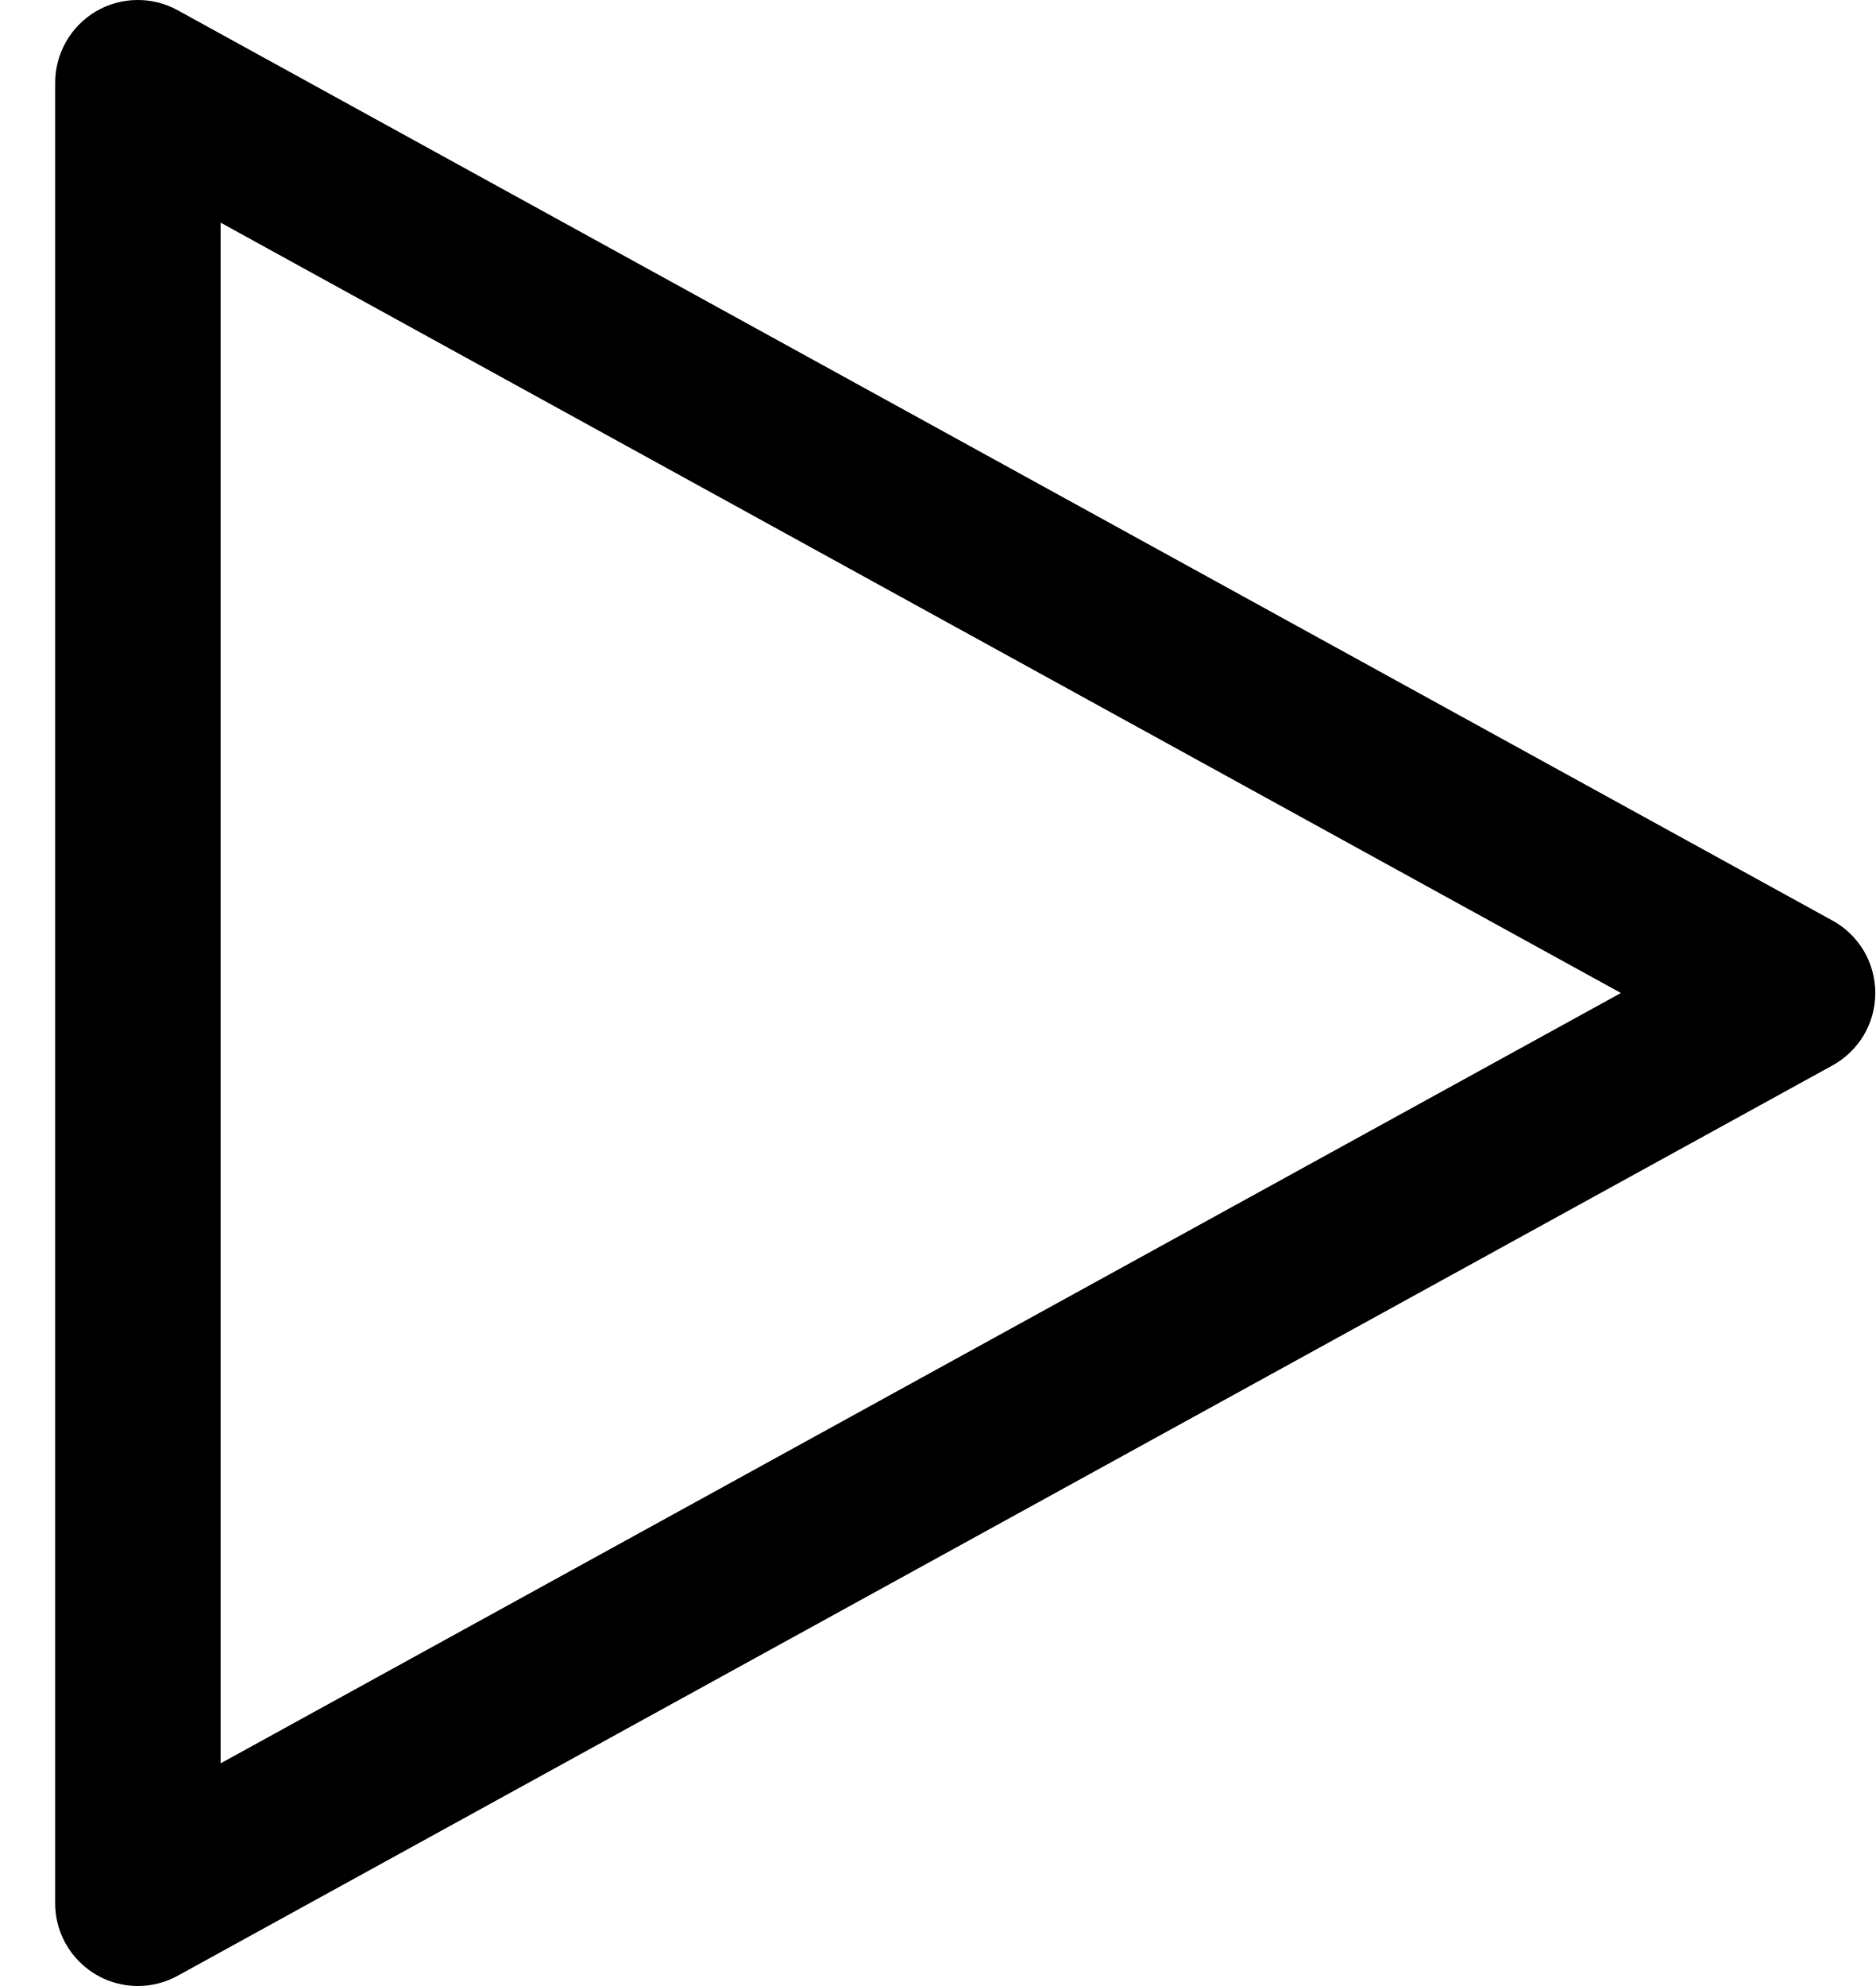
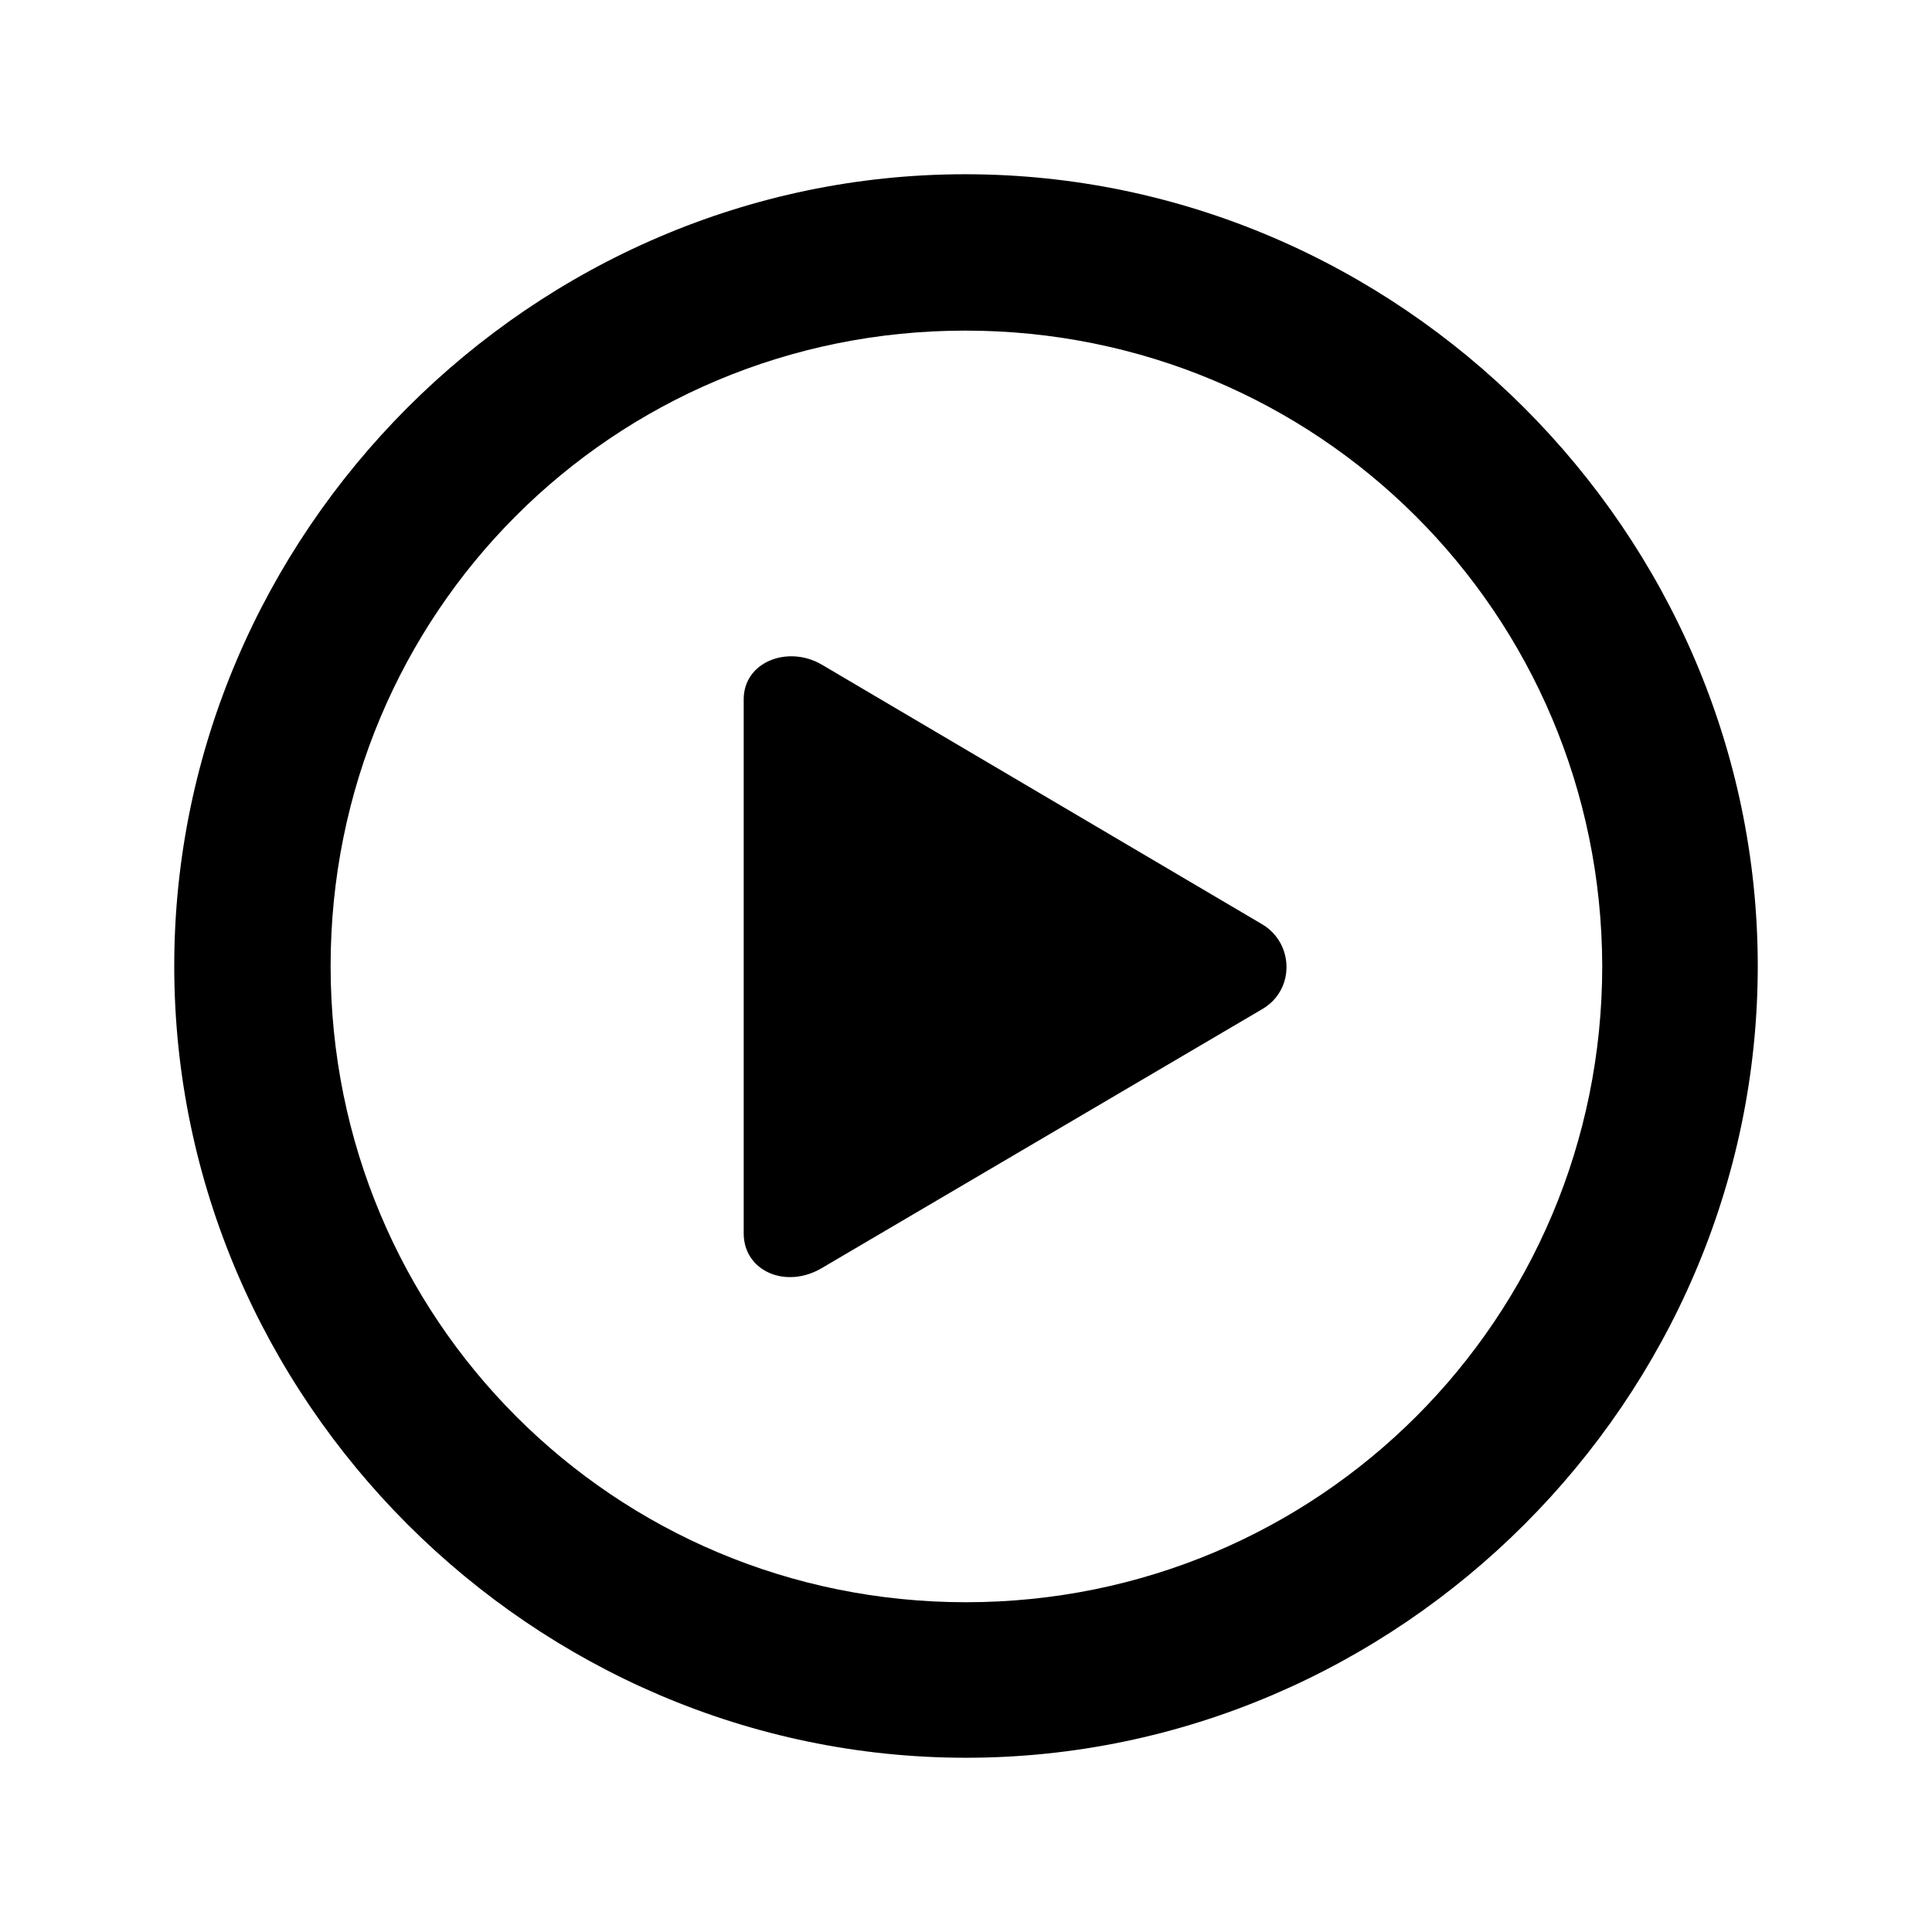
- <svg xmlns="http://www.w3.org/2000/svg" width="17" height="18" viewBox="0 0 17 18" fill="none">
-   <path d="M1.25 18C1.051 18 0.86 17.921 0.72 17.78C0.579 17.64 0.5 17.449 0.5 17.25V0.75C0.5 0.62 0.534 0.492 0.599 0.378C0.663 0.265 0.756 0.171 0.868 0.104C0.98 0.038 1.108 0.002 1.238 -1.55193e-05C1.369 -0.002 1.497 0.03 1.611 0.093L16.611 8.343C16.729 8.407 16.827 8.503 16.896 8.618C16.964 8.734 17 8.866 17 9C17 9.134 16.964 9.266 16.896 9.382C16.827 9.497 16.729 9.592 16.611 9.657L1.611 17.907C1.501 17.968 1.376 18 1.25 18ZM2 2.018V15.982L14.694 9L2 2.018Z" fill="black" />
+ <svg xmlns="http://www.w3.org/2000/svg" width="16" height="16" viewBox="0 0 16 16" fill="none">
+   <path d="M8 14.557C11.586 14.557 14.557 11.593 14.557 8C14.557 4.414 11.586 1.443 7.994 1.443C4.407 1.443 1.443 4.414 1.443 8C1.443 11.593 4.414 14.557 8 14.557ZM8 13.269C5.08 13.269 2.738 10.92 2.738 8C2.738 5.08 5.074 2.738 7.994 2.738C10.914 2.738 13.262 5.08 13.269 8C13.269 10.92 10.92 13.269 8 13.269ZM6.807 10.501L10.457 8.355C10.723 8.197 10.717 7.816 10.457 7.657L6.807 5.505C6.527 5.34 6.159 5.48 6.159 5.791V10.215C6.159 10.526 6.508 10.679 6.807 10.501Z" fill="black" />
</svg>
